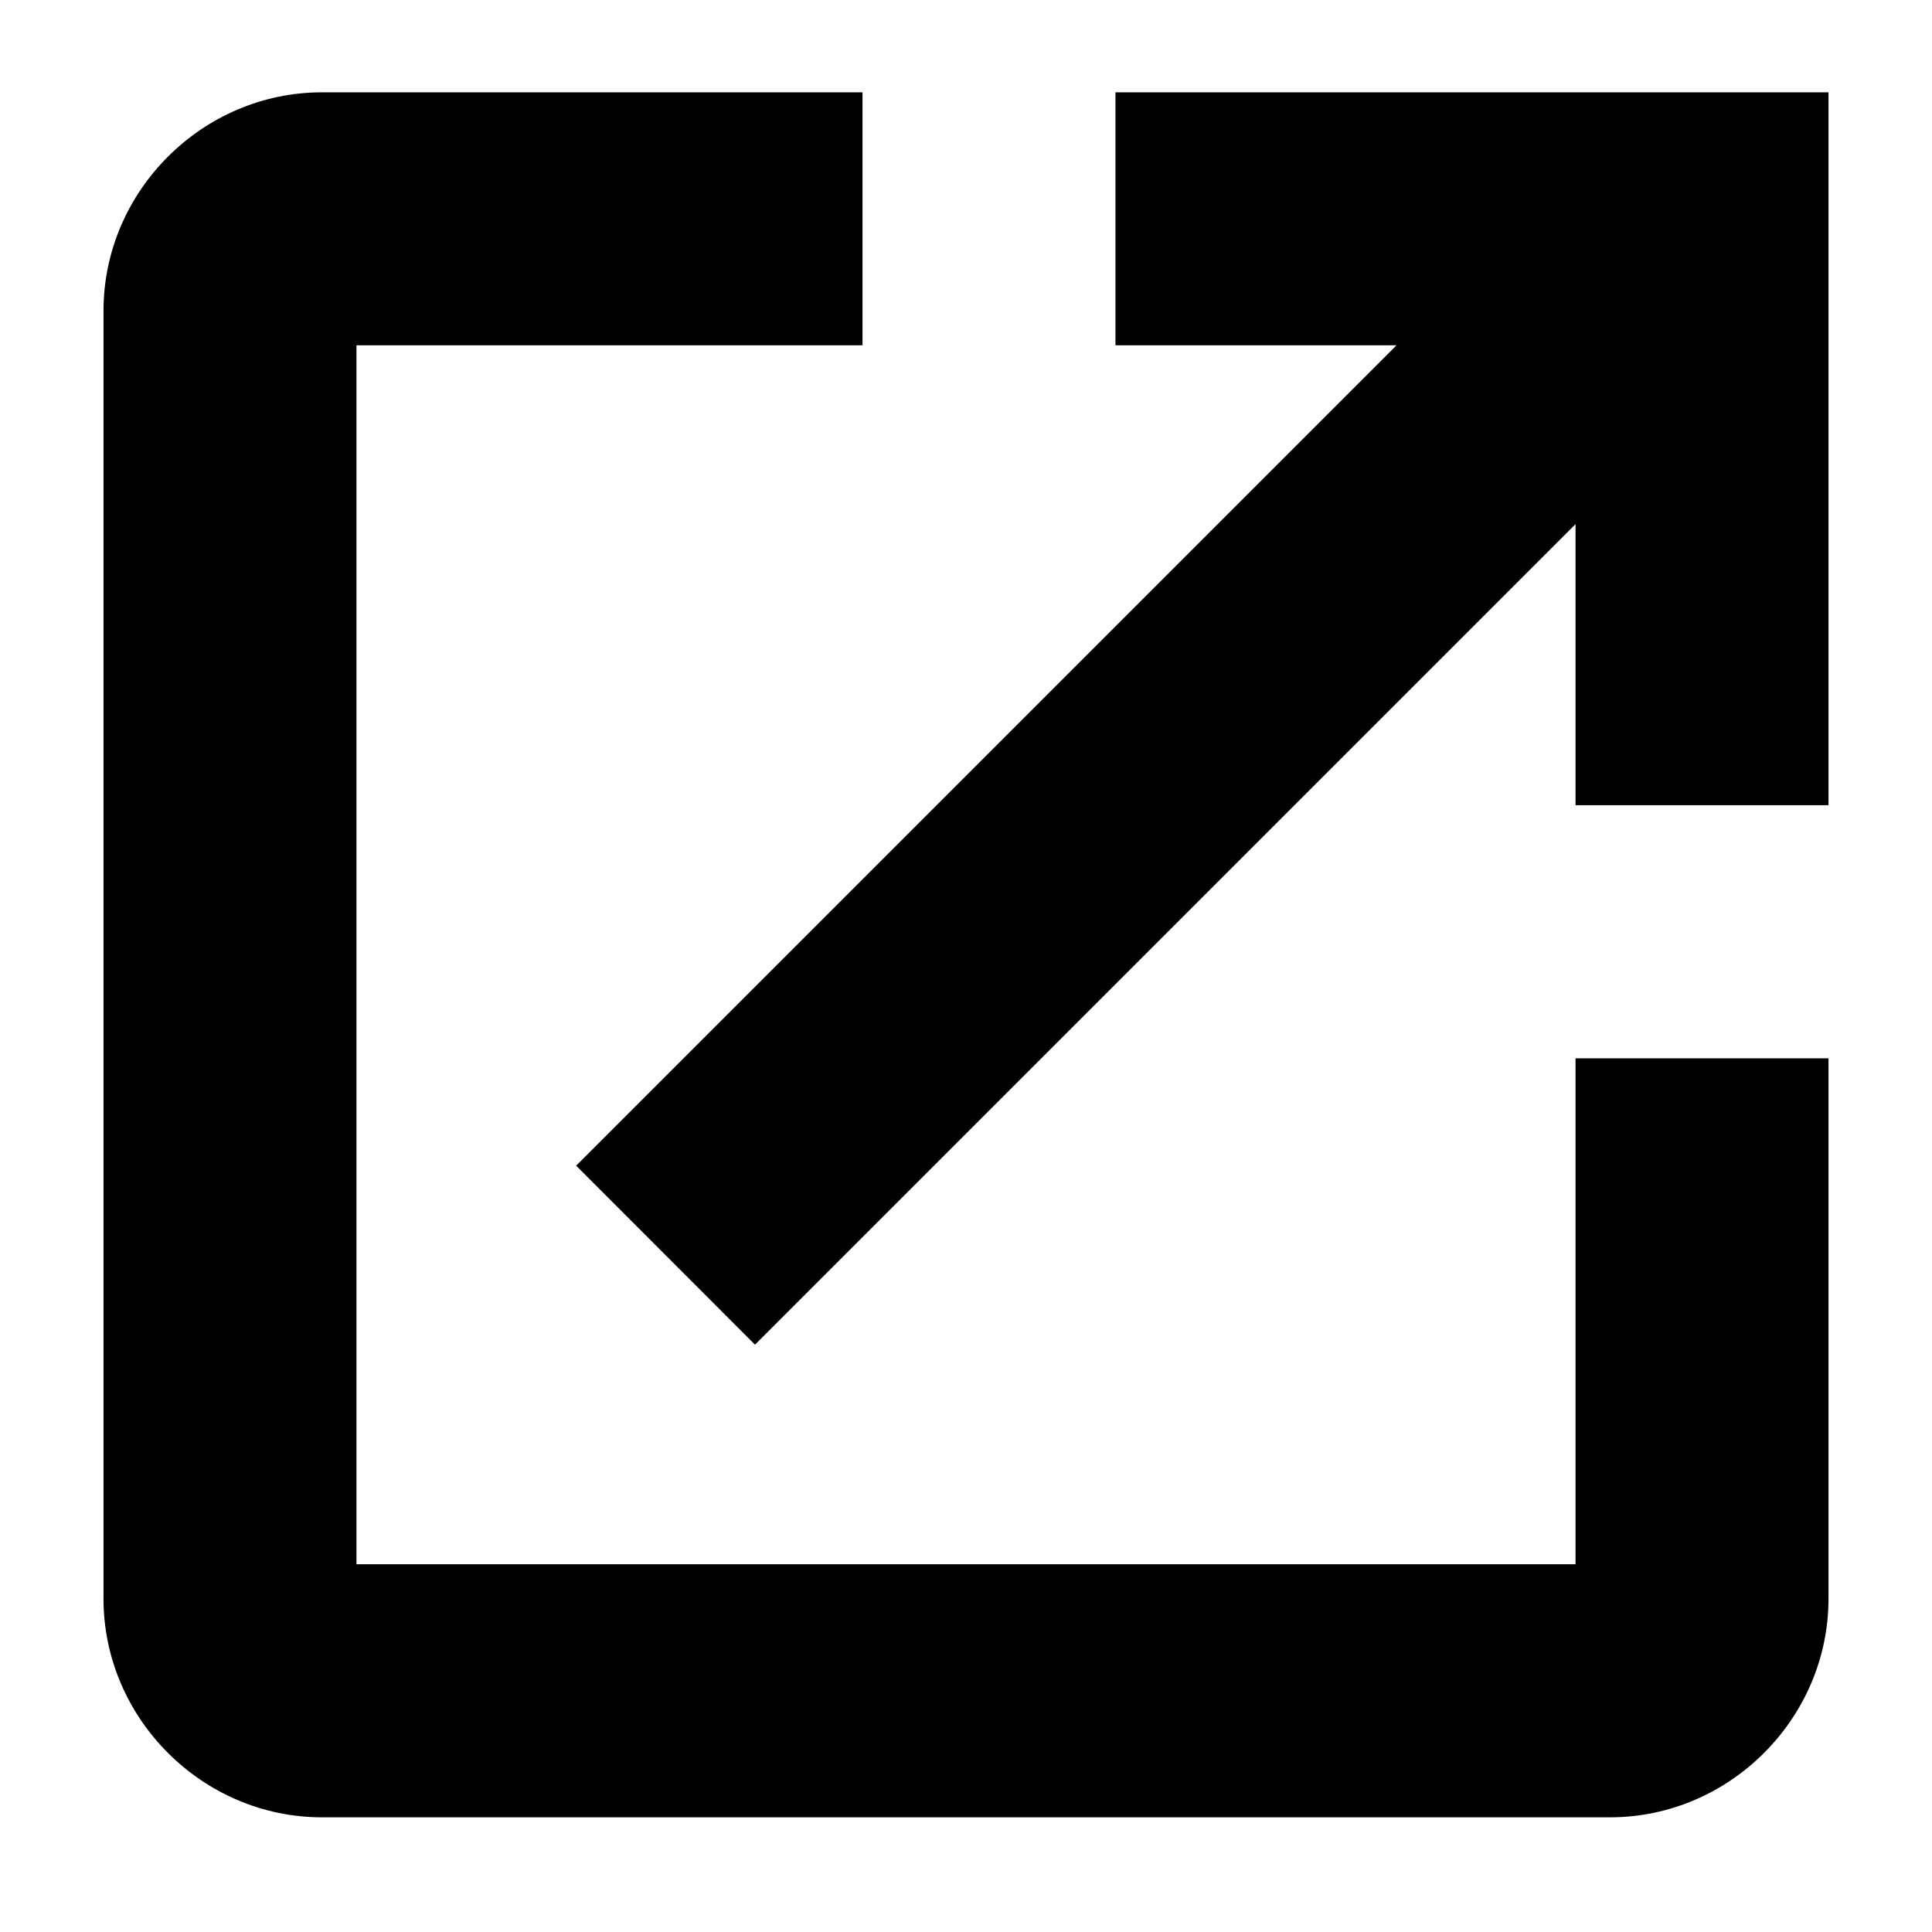
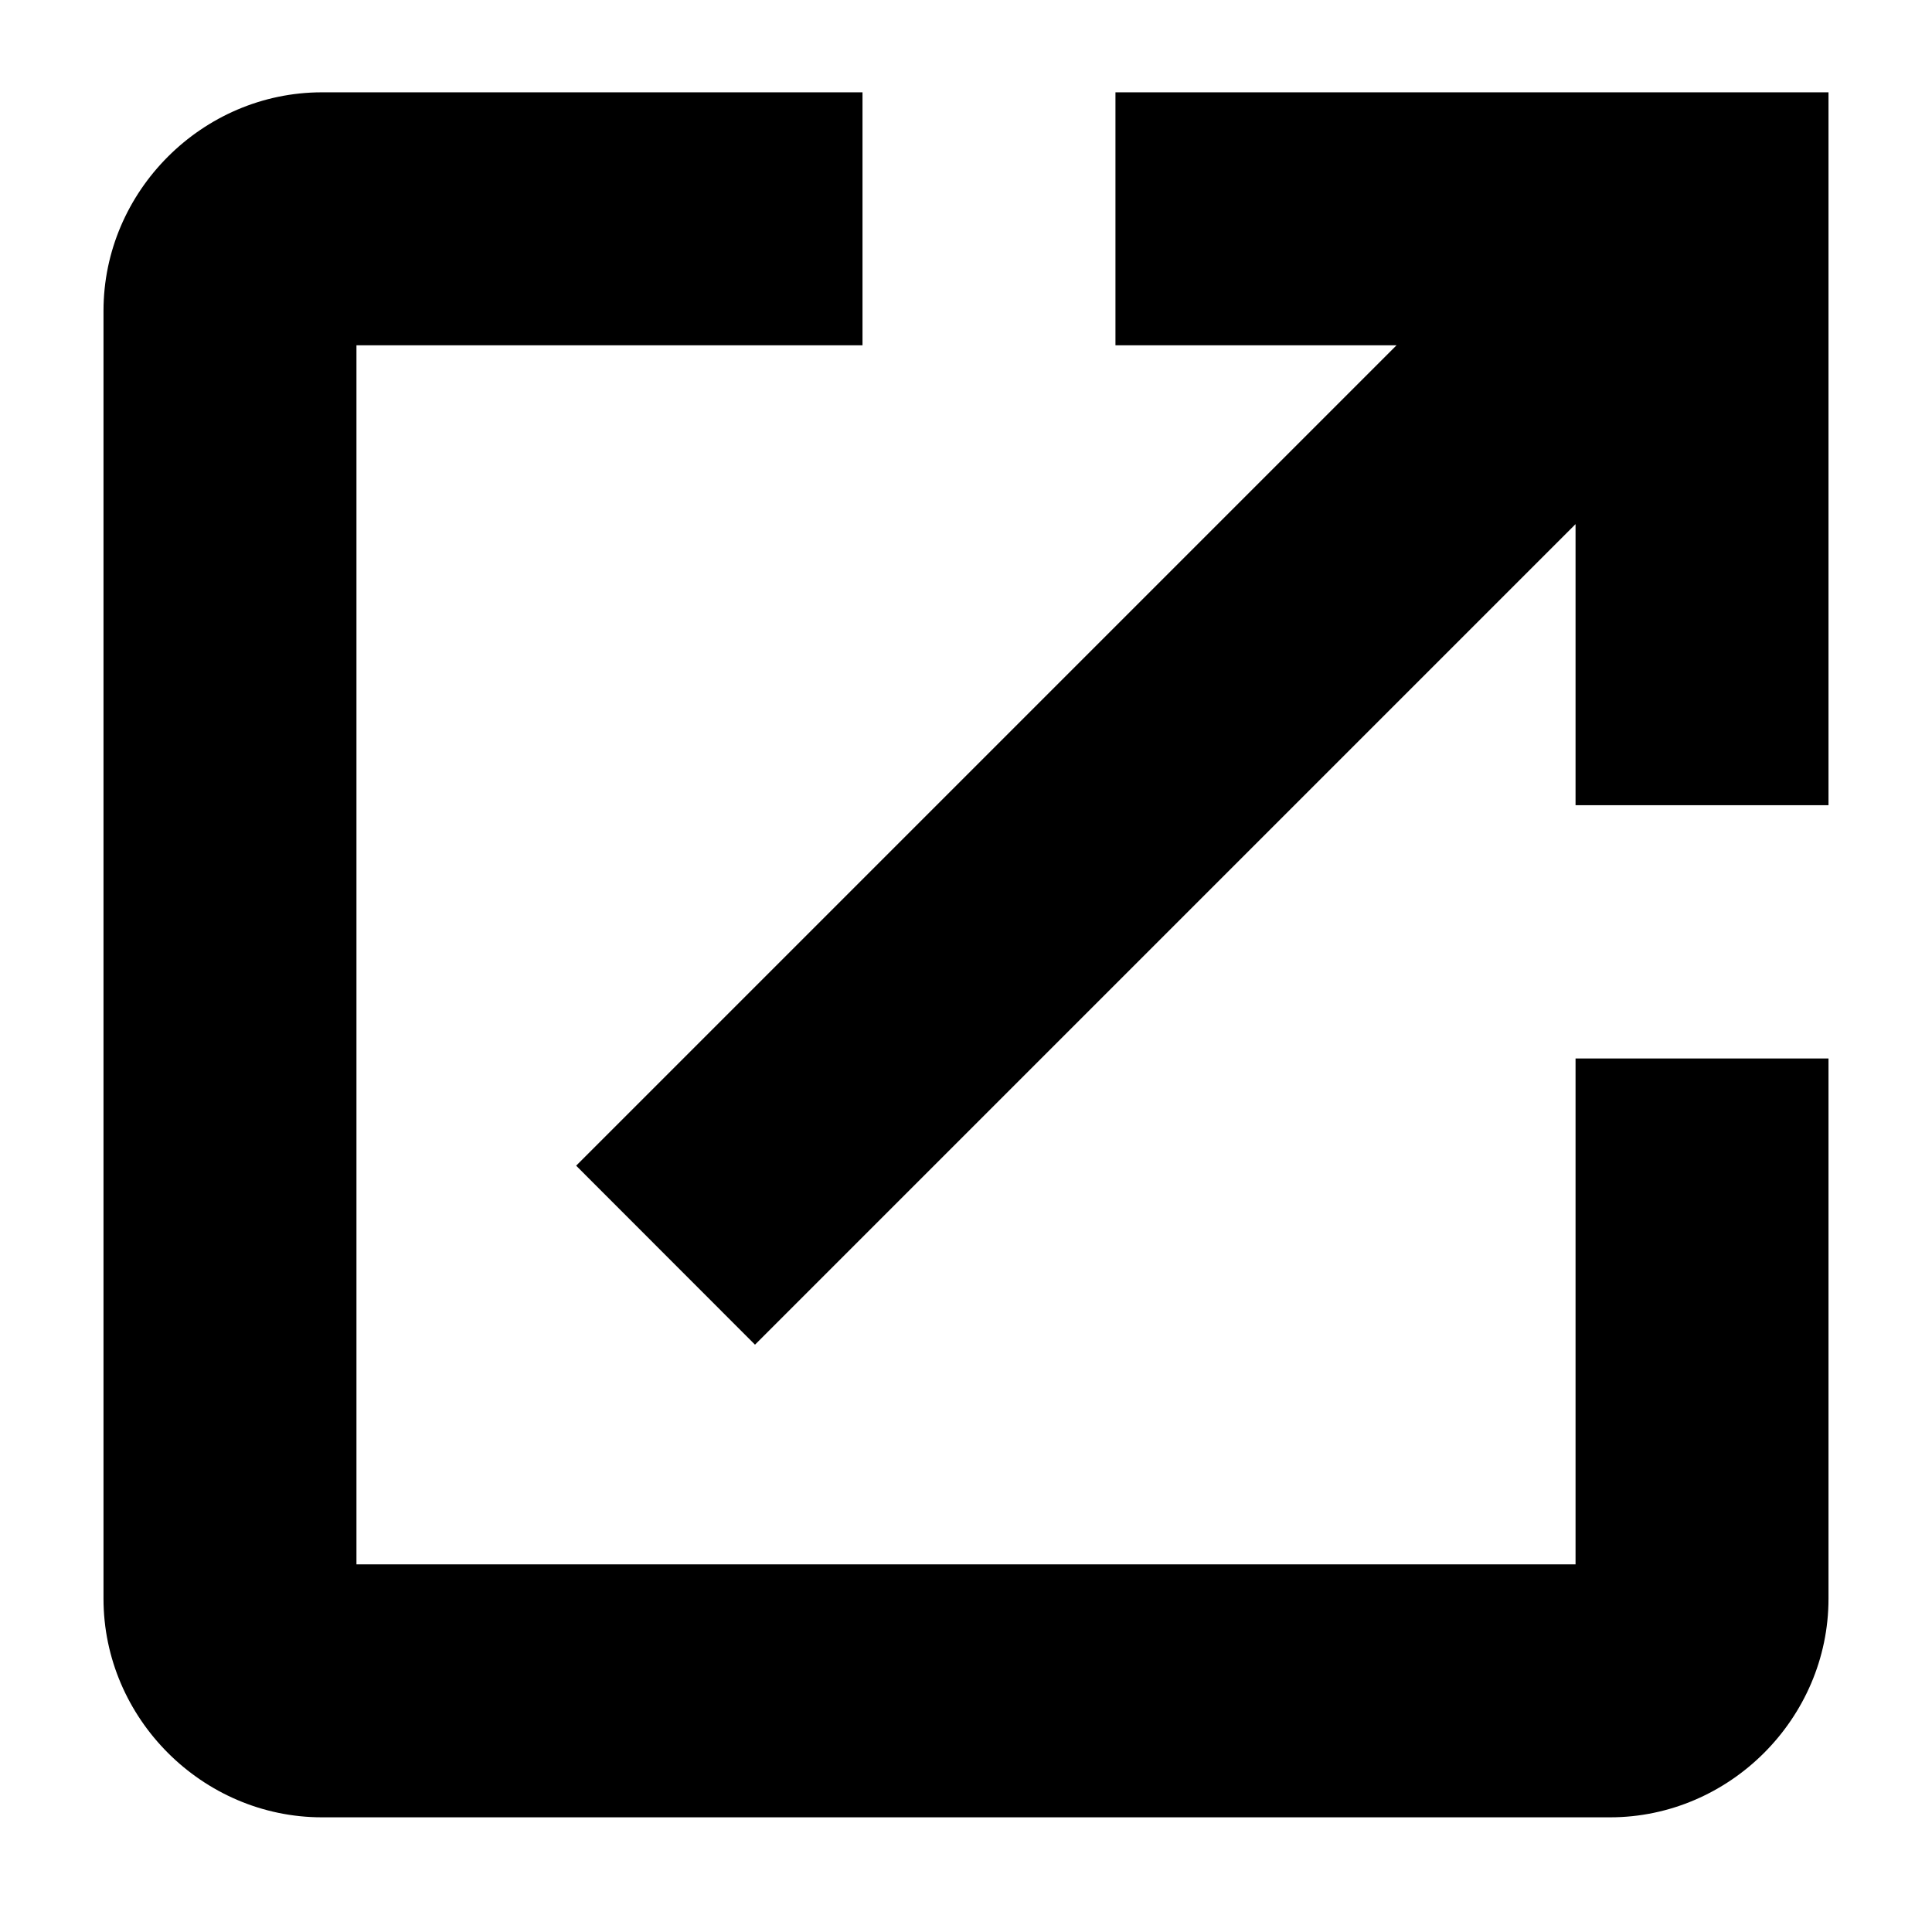
<svg xmlns="http://www.w3.org/2000/svg" viewBox="0 0 14 14">
-   <path d="M13.25 11.585V7.669H11.417V11.335H2.583V2.502H6.25V0.669H2.333C1.467 0.669 0.75 1.385 0.75 2.252V11.585C0.75 12.452 1.467 13.169 2.333 13.169H11.667C12.533 13.169 13.25 12.452 13.25 11.585ZM13.25 0.669H8.083V2.502H10.12L4.175 8.447L5.471 9.744L11.417 3.798V5.835H13.25V0.669Z" />
+   <path d="M13.25 11.585V7.67h-1.833v3.666H2.583V2.502H6.25V.669H2.333C1.467.669.75 1.385.75 2.252v9.333c0 .867.717 1.584 1.583 1.584h9.334c.866 0 1.583-.717 1.583-1.584m0-10.916H8.083v1.833h2.037L4.175 8.447l1.296 1.297 5.946-5.946v2.037h1.833z" />
</svg>
